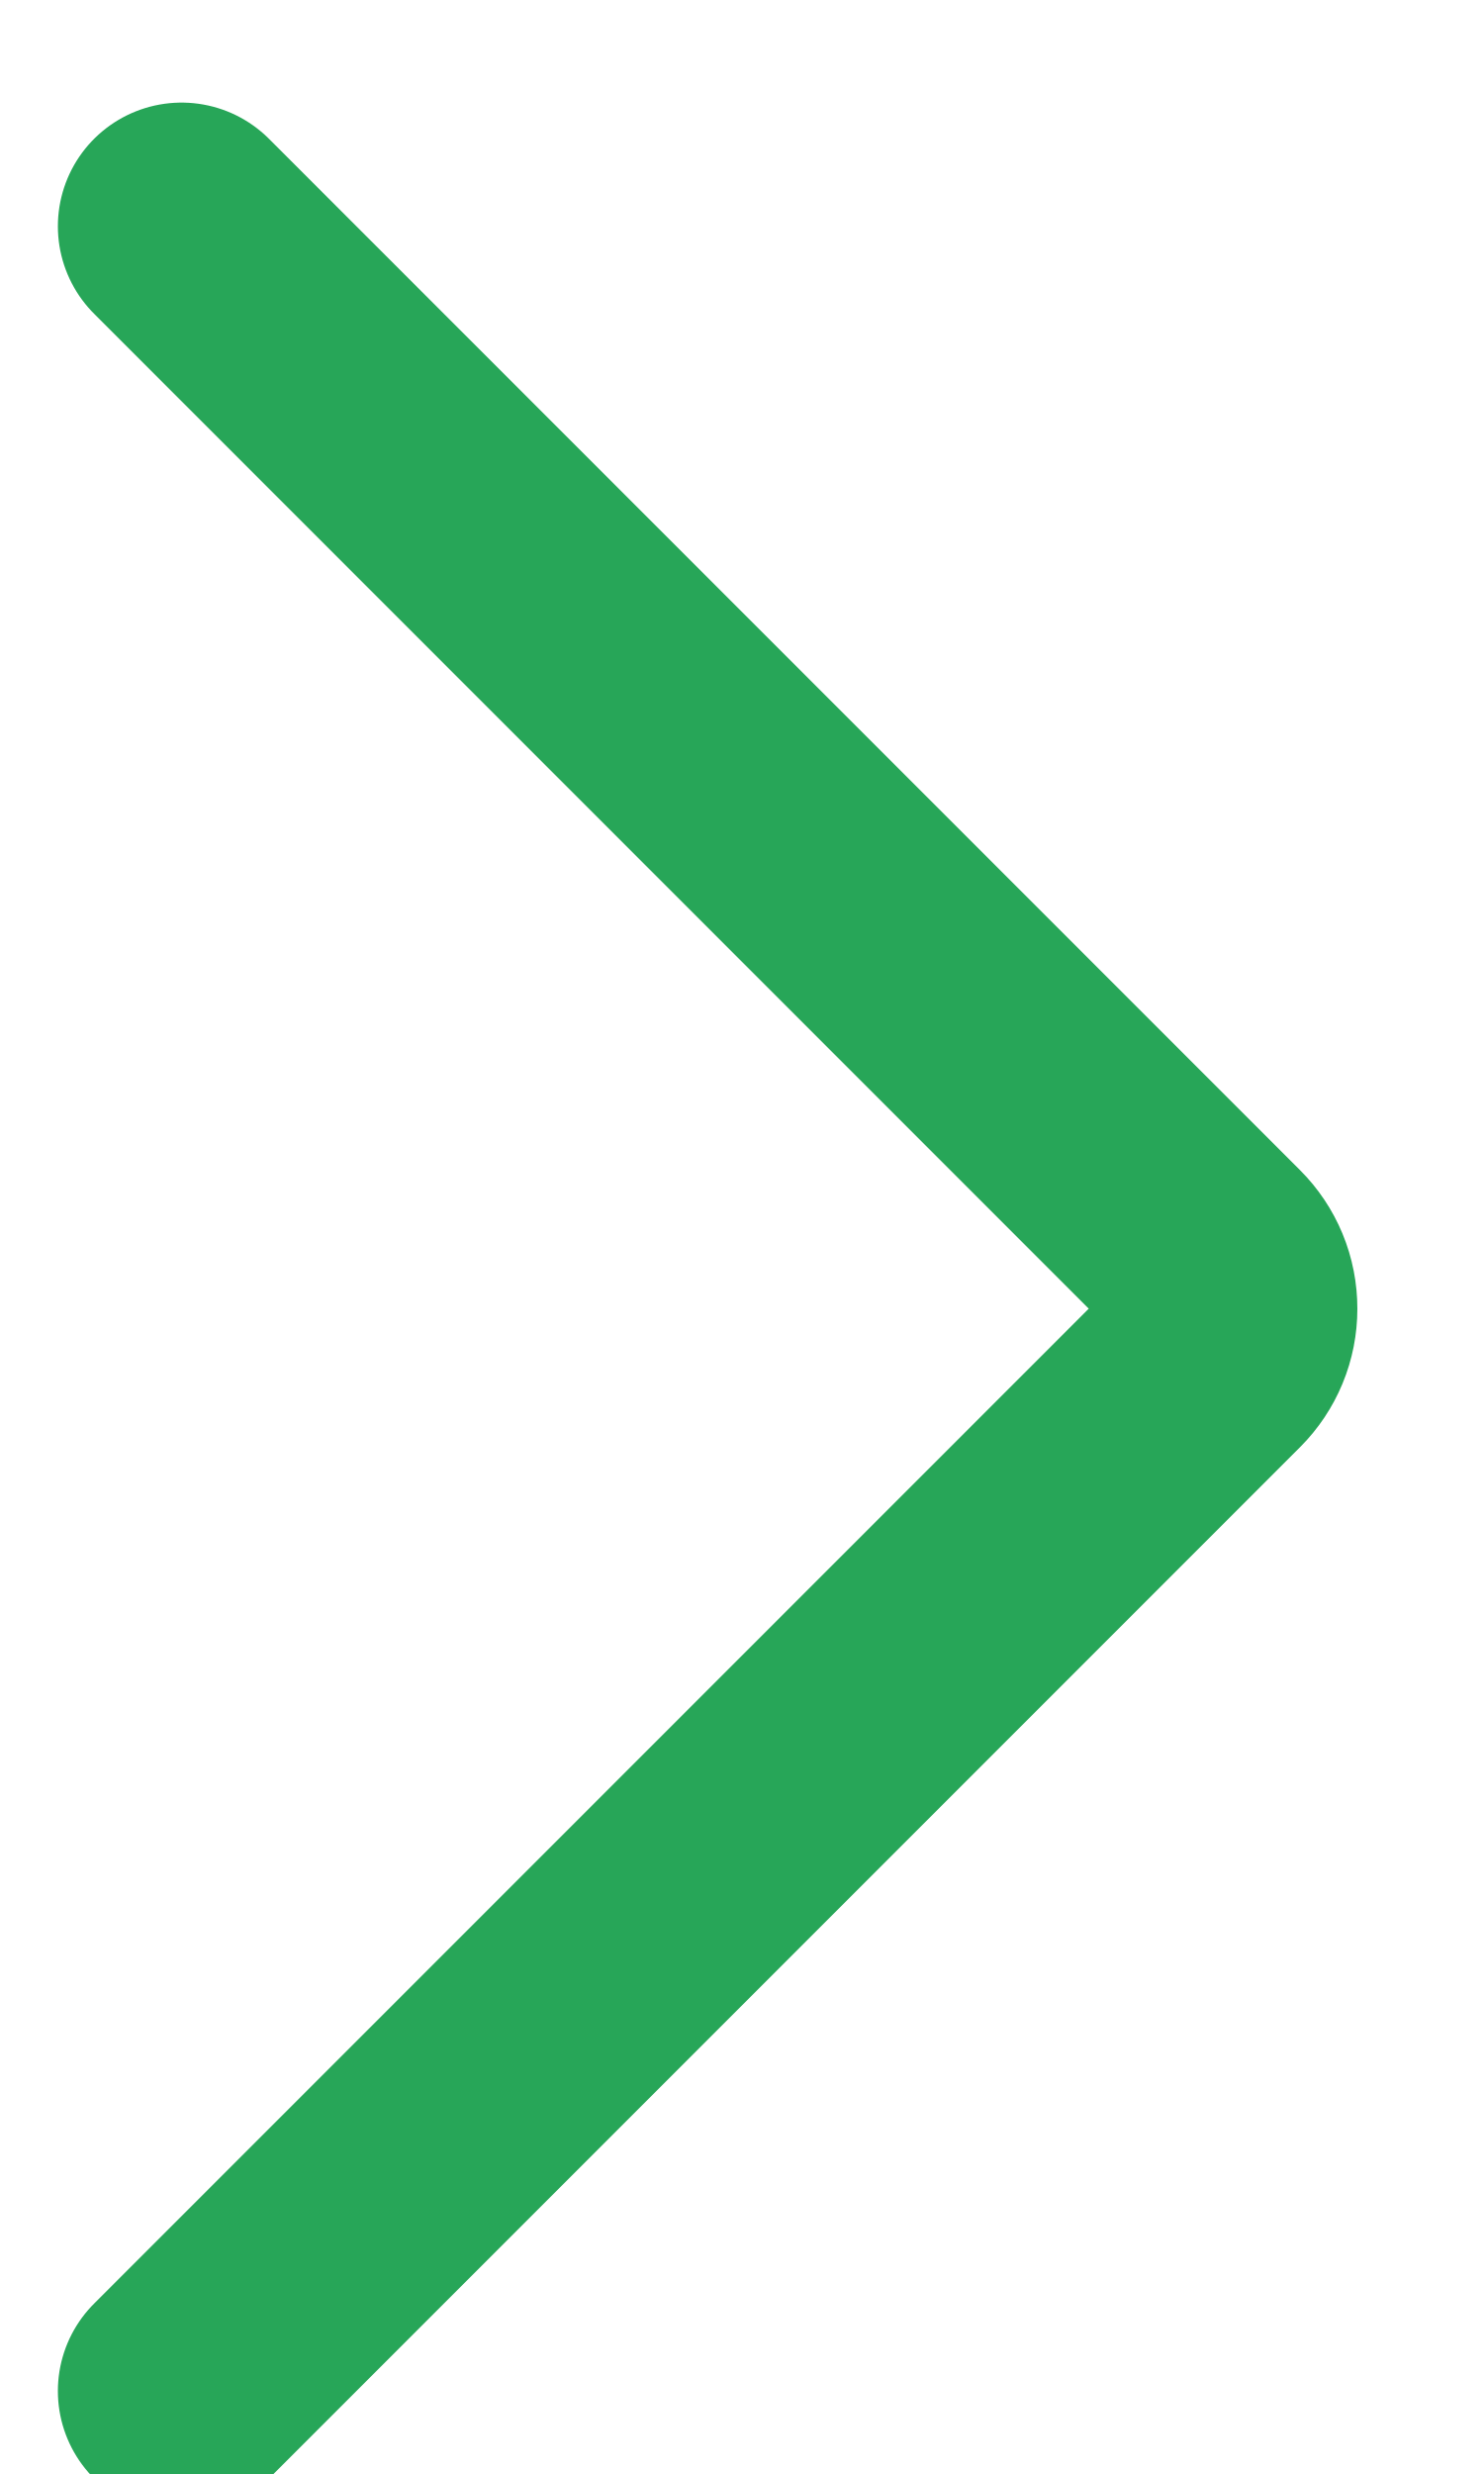
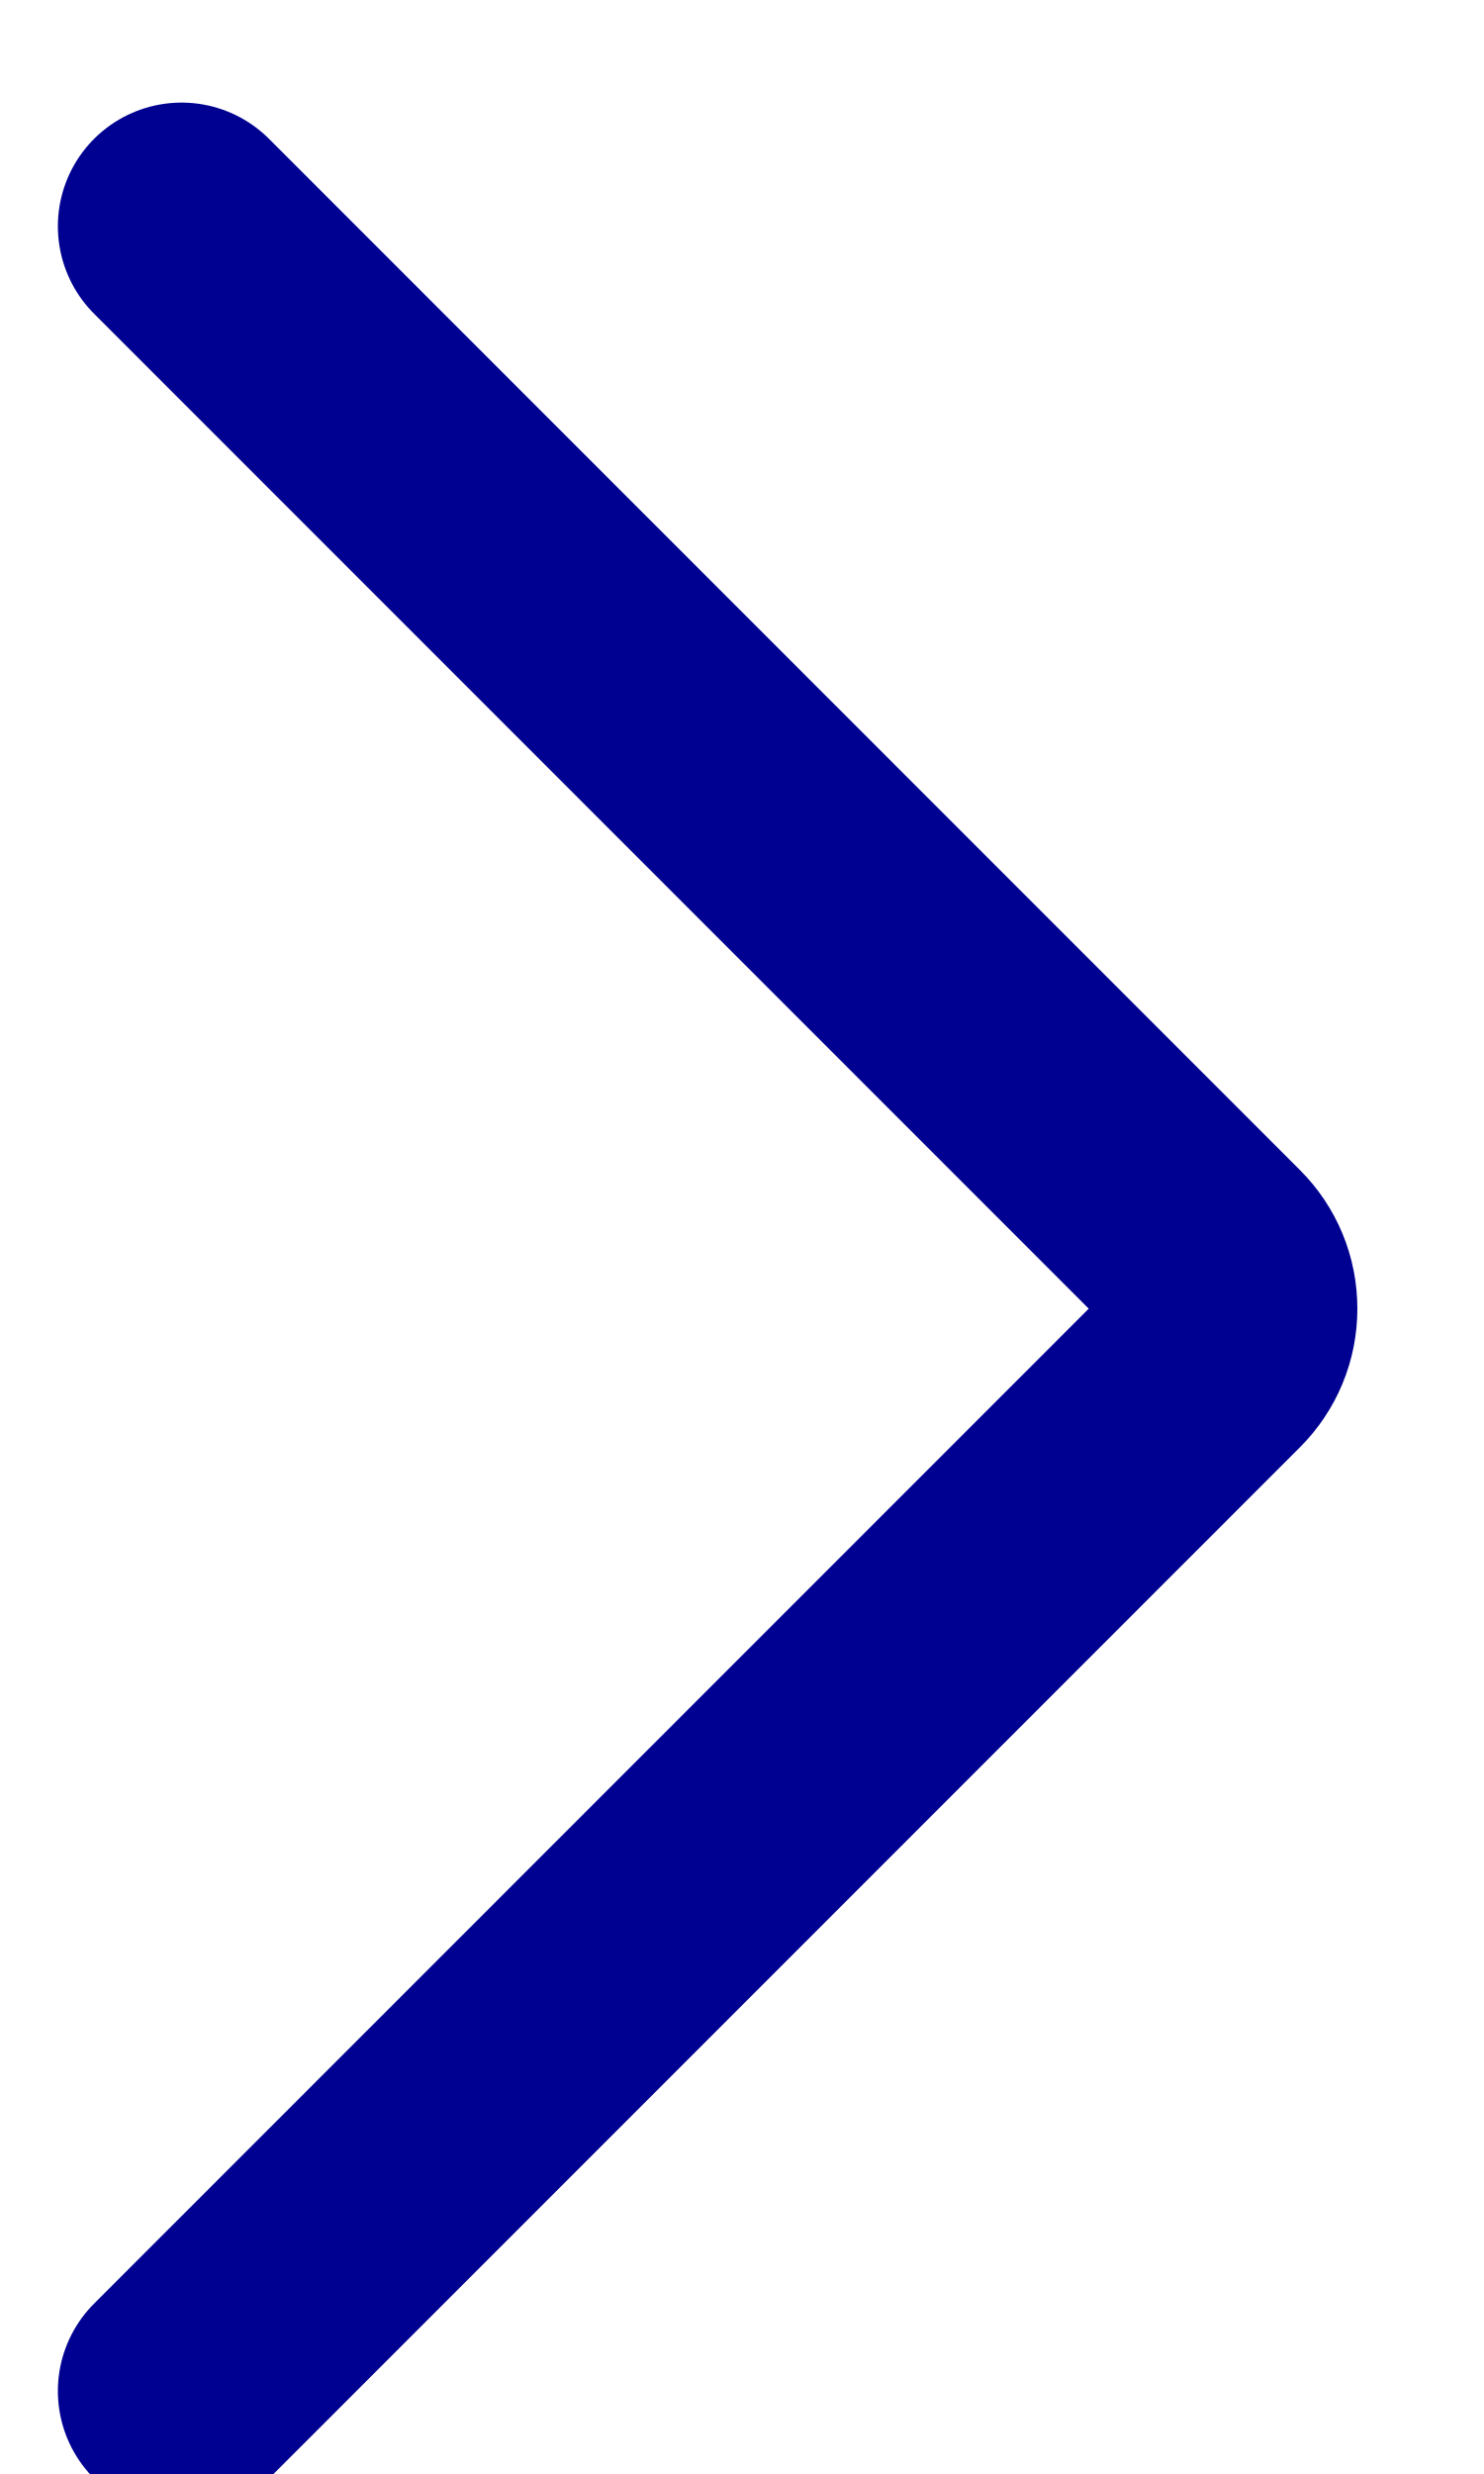
<svg xmlns="http://www.w3.org/2000/svg" width="9" height="15" viewBox="0 0 9 15" fill="none">
-   <path d="M1.101 1.372L7.354 7.625C7.395 7.666 7.427 7.714 7.449 7.767C7.471 7.82 7.482 7.877 7.482 7.935C7.482 7.992 7.471 8.049 7.449 8.102C7.427 8.155 7.395 8.203 7.354 8.244L1.101 14.497" stroke="#27A658" stroke-width="1.5" stroke-linecap="round" stroke-linejoin="round" />
+   <path d="M1.101 1.372L7.354 7.625C7.395 7.666 7.427 7.714 7.449 7.767C7.471 7.82 7.482 7.877 7.482 7.935C7.482 7.992 7.471 8.049 7.449 8.102C7.427 8.155 7.395 8.203 7.354 8.244L1.101 14.497" stroke="#000091" stroke-width="1.5" stroke-linecap="round" stroke-linejoin="round" />
</svg>
